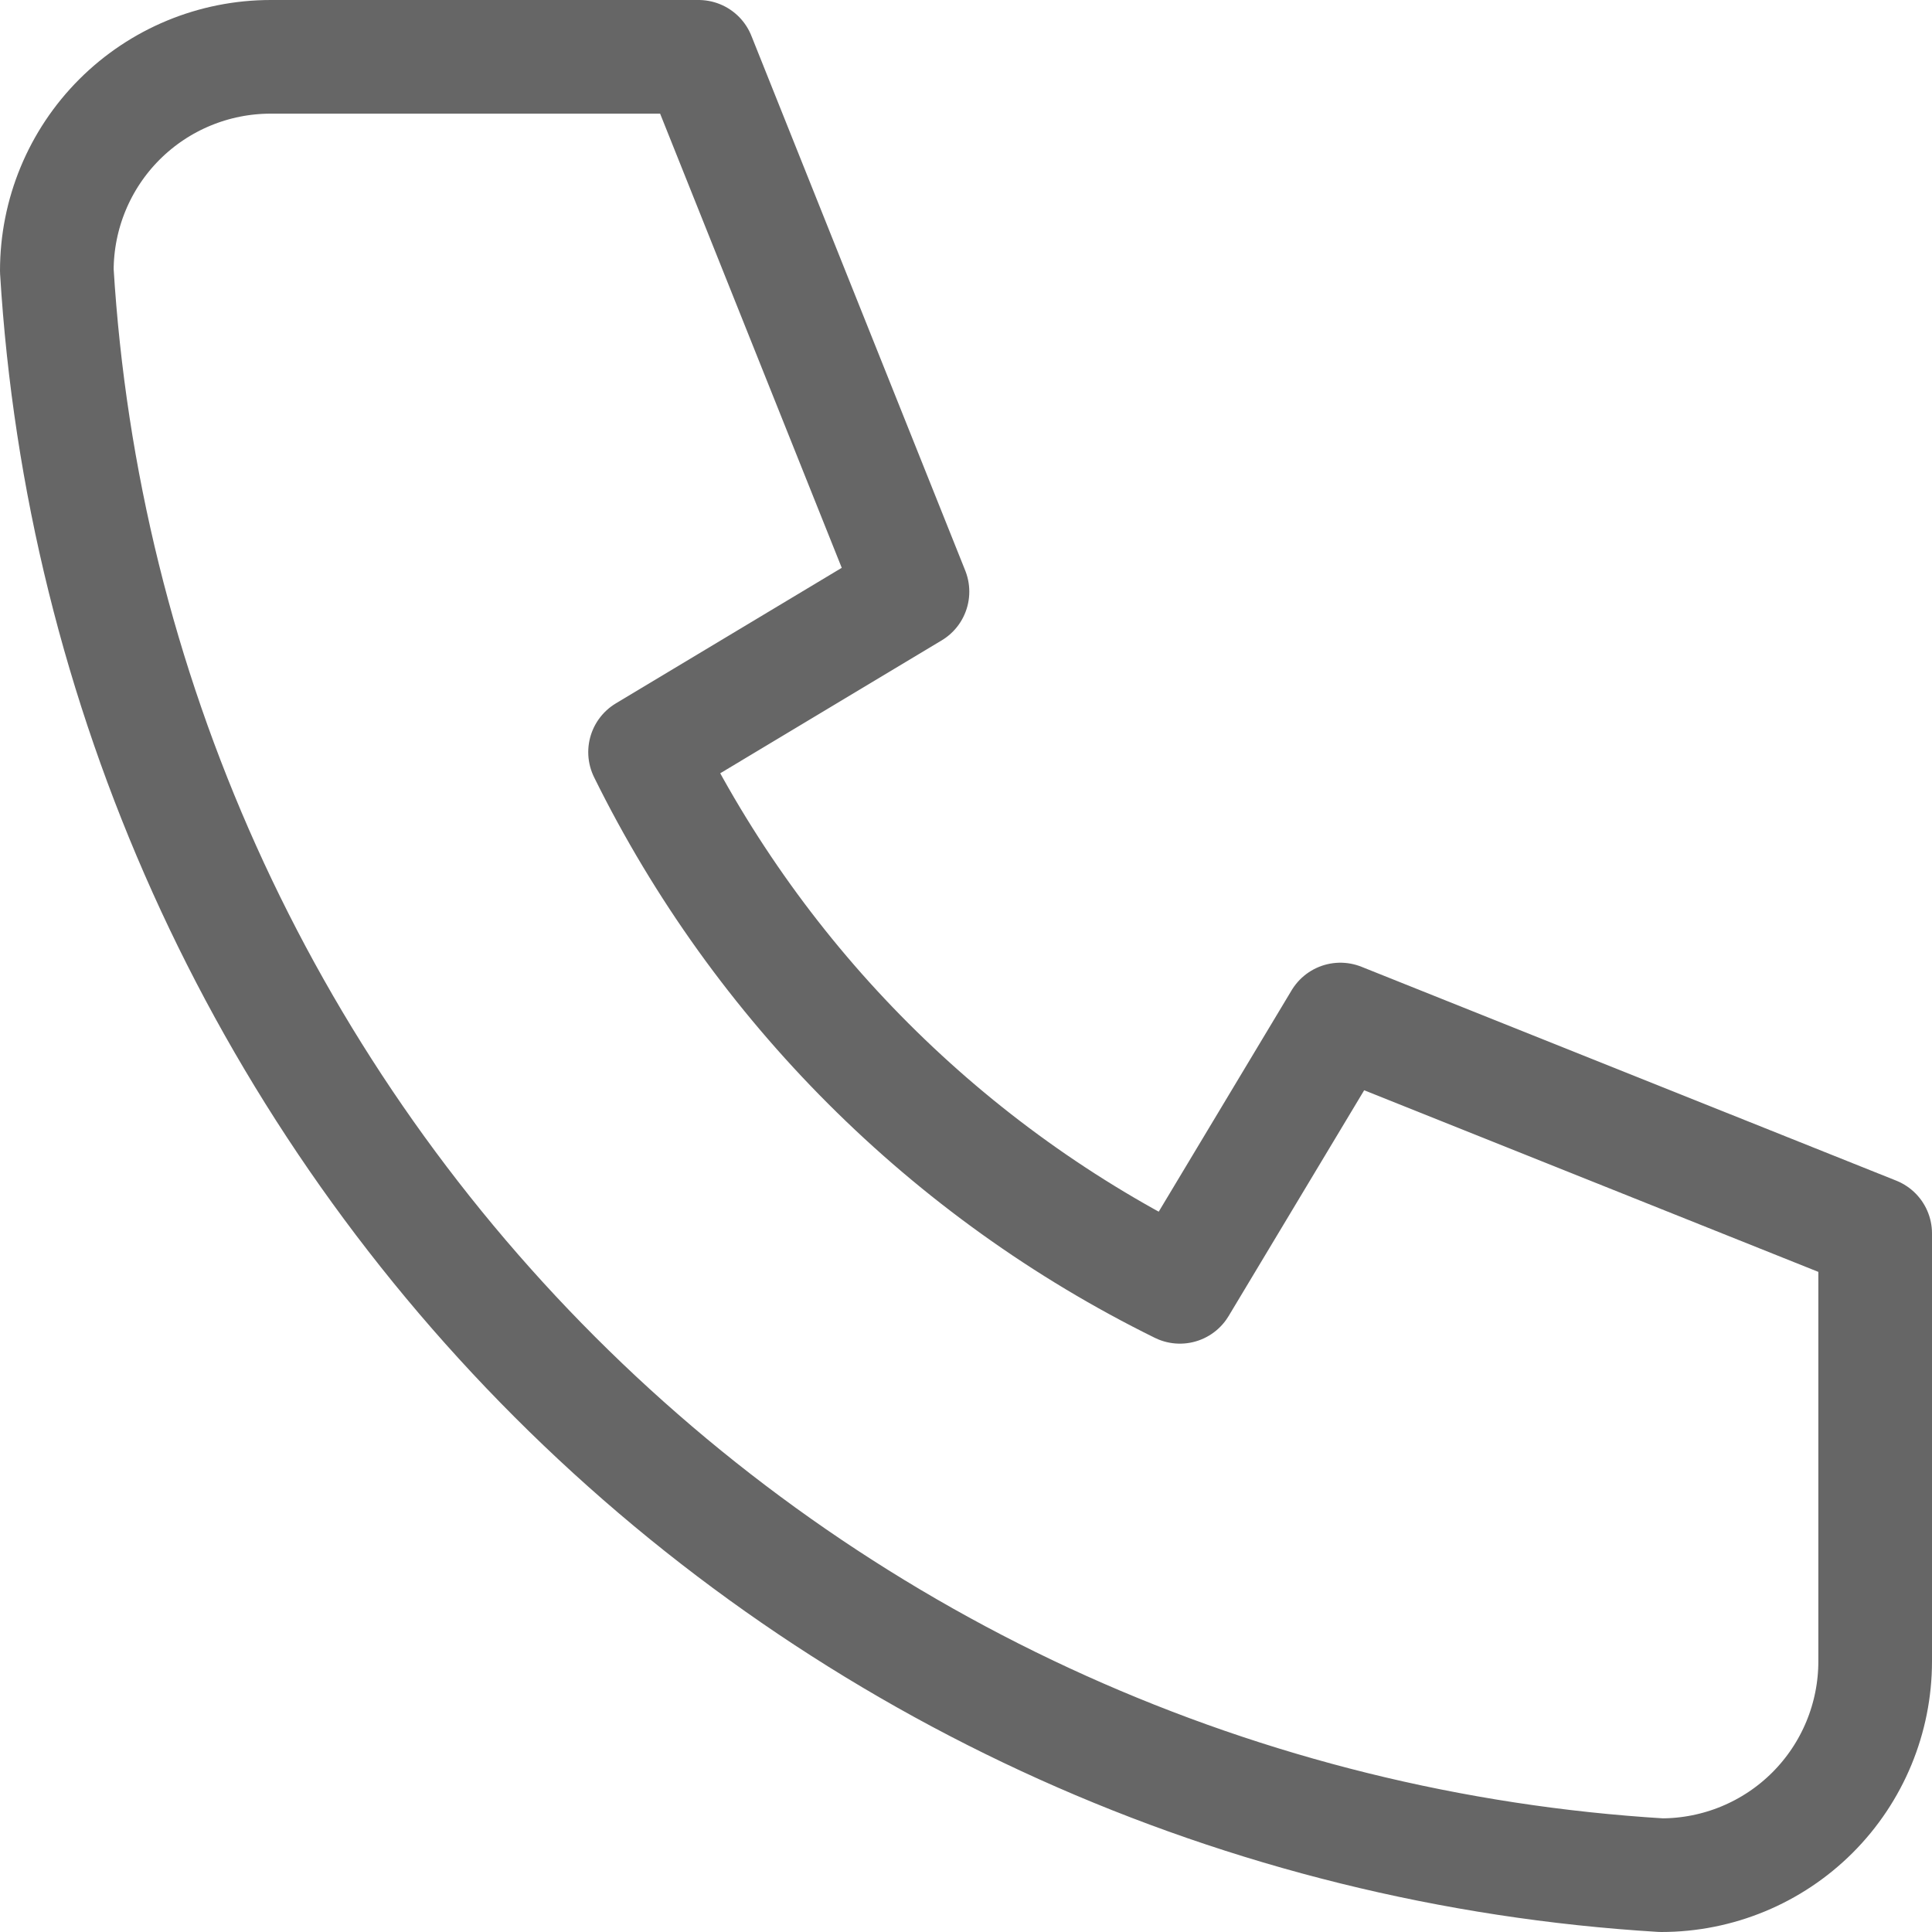
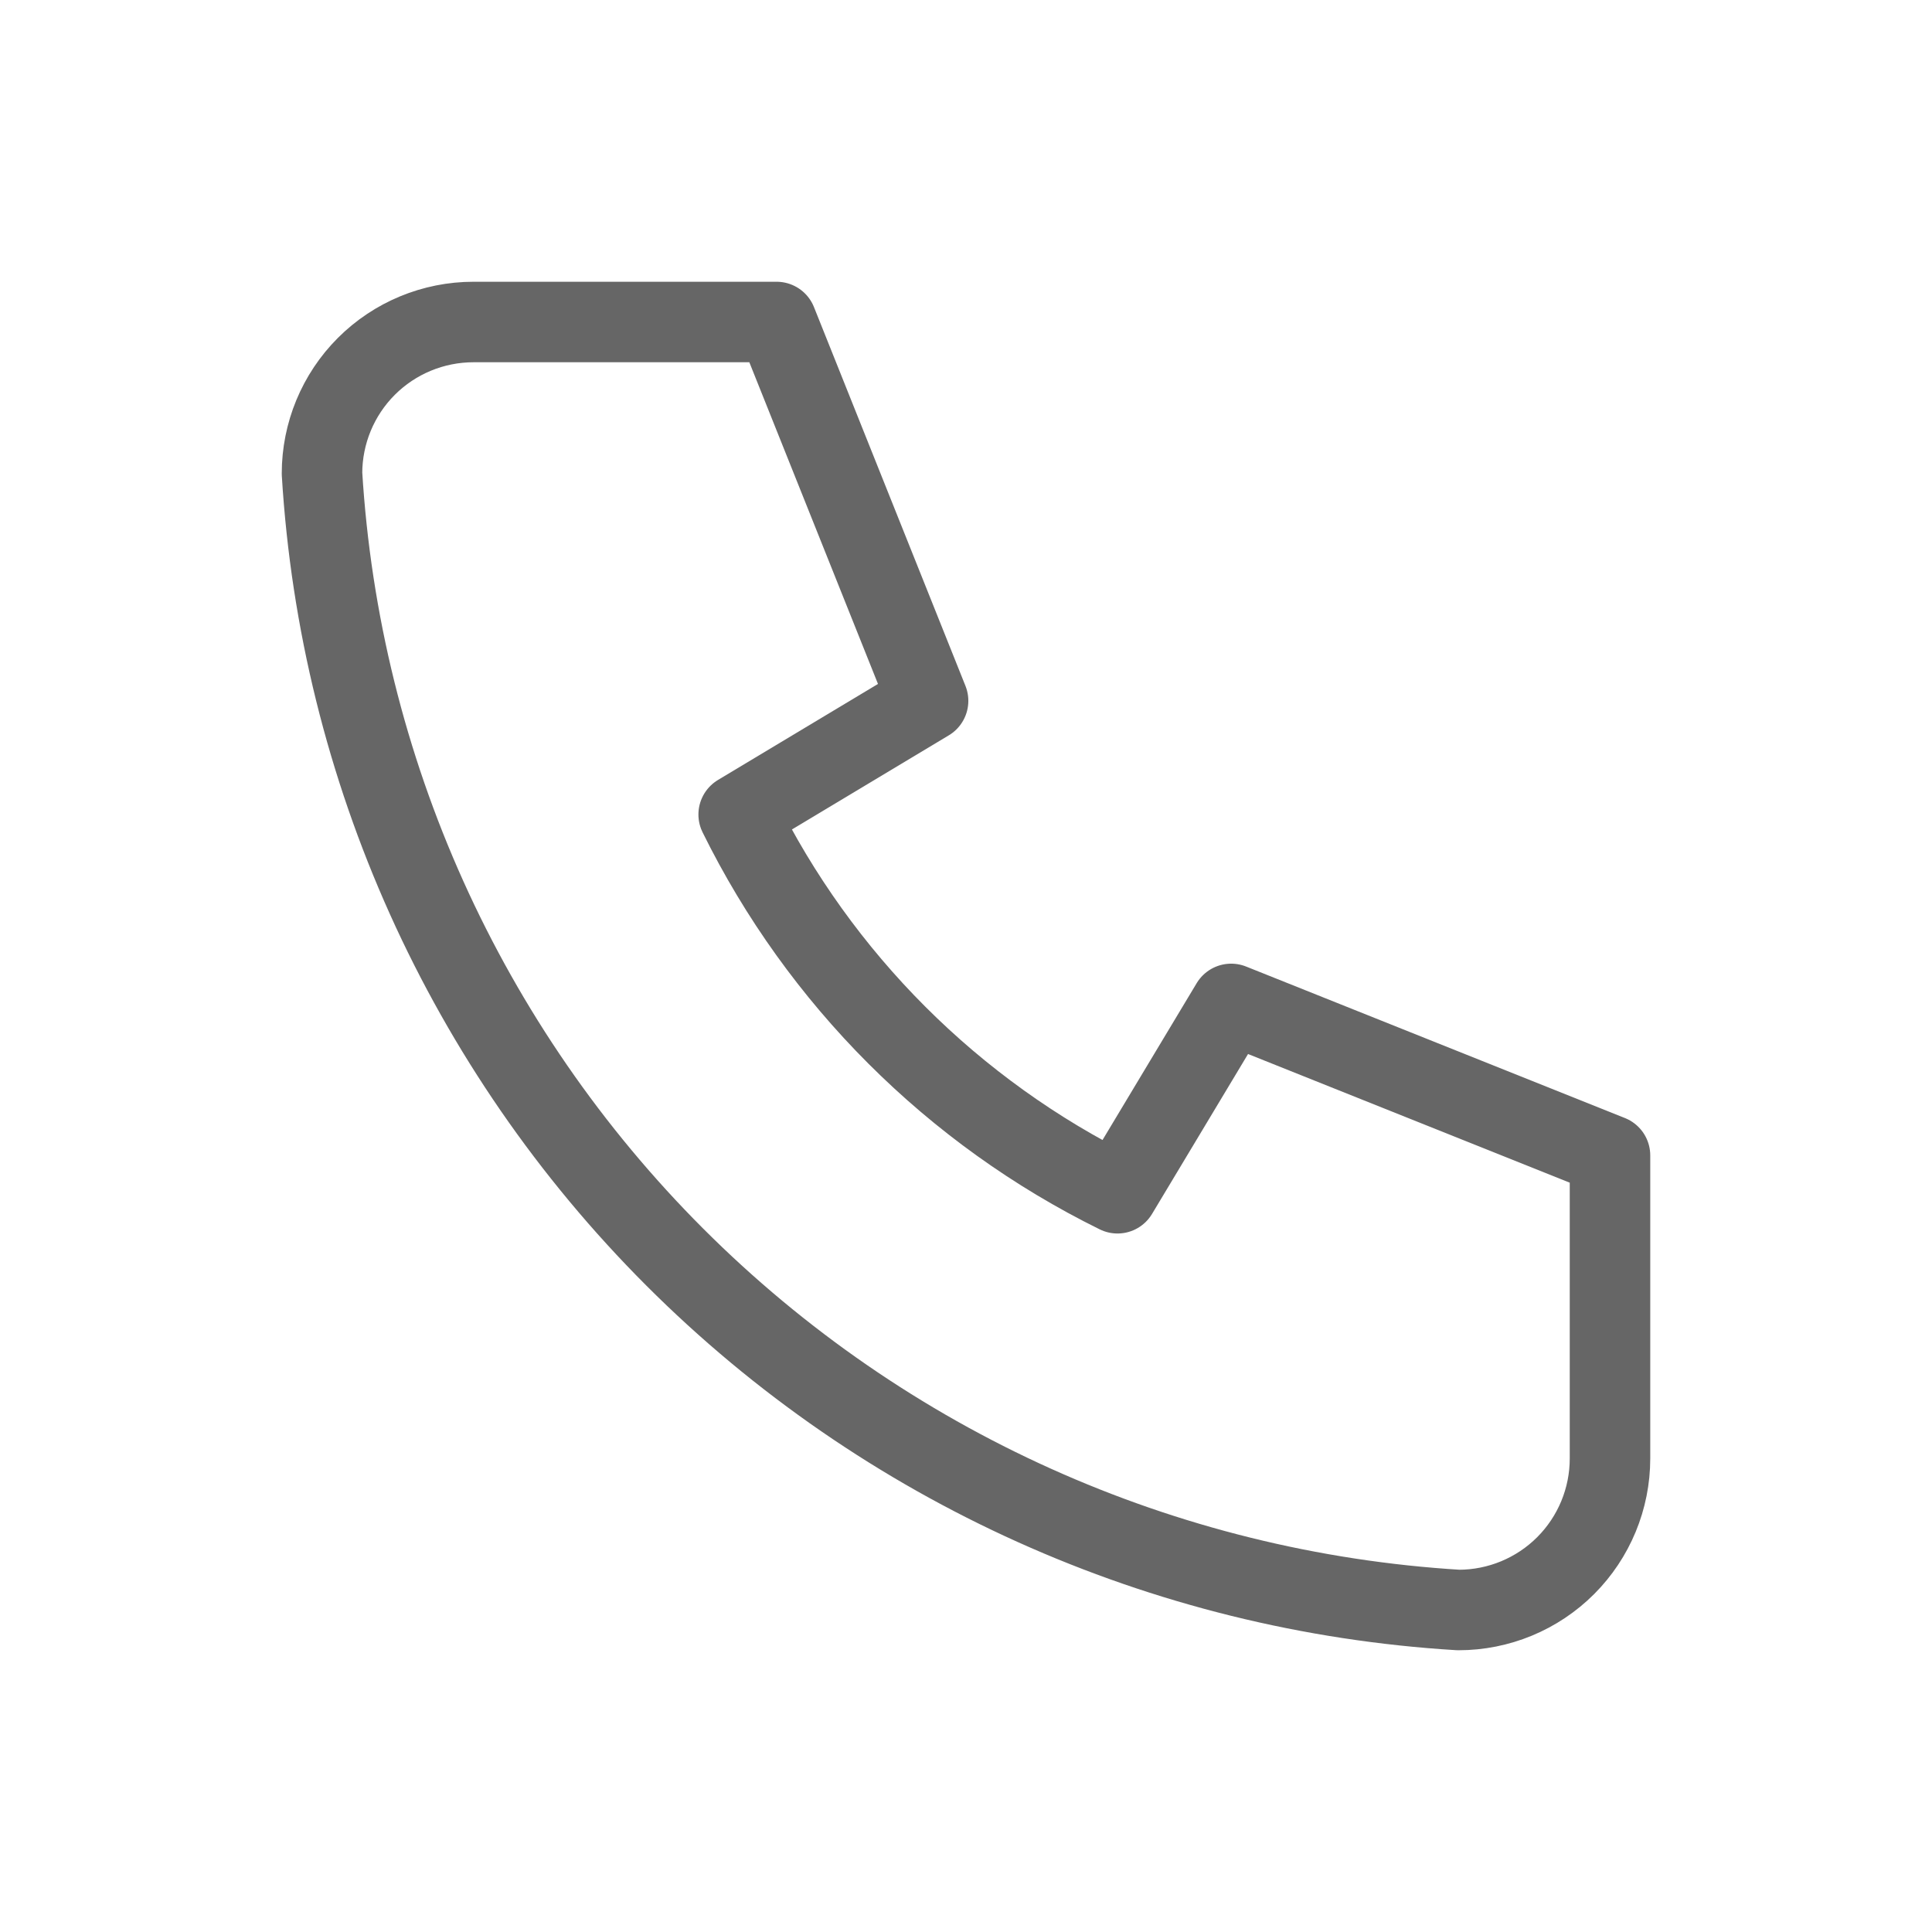
- <svg xmlns="http://www.w3.org/2000/svg" width="17" height="17" viewBox="0 0 17 17" fill="none">
-   <path d="M6.147 0.5H2.382C1.883 0.5 1.404 0.698 1.051 1.051C0.698 1.404 0.5 1.883 0.5 2.382C0.723 6.054 2.282 9.516 4.883 12.117C7.484 14.718 10.946 16.277 14.618 16.5C15.117 16.5 15.596 16.302 15.949 15.949C16.302 15.596 16.5 15.117 16.5 14.618V10.853L11.794 8.971L10.382 11.323C8.339 10.316 6.684 8.661 5.676 6.618L8.029 5.206L6.147 0.5Z" stroke="#666666" stroke-linecap="round" stroke-linejoin="round" />
+ <svg xmlns="http://www.w3.org/2000/svg" width="24" height="24" viewBox="0 0 24 24" fill="none">
+   <path d="M9.647 4H5.882C5.383 4 4.904 4.198 4.551 4.551C4.198 4.904 4 5.383 4 5.882C4.223 9.554 5.782 13.016 8.383 15.617C10.984 18.218 14.446 19.777 18.118 20C18.617 20 19.096 19.802 19.449 19.449C19.802 19.096 20 18.617 20 18.118V14.353L15.294 12.471L13.882 14.823C11.839 13.816 10.184 12.161 9.176 10.118L11.529 8.706L9.647 4Z" stroke="#666666" stroke-linecap="round" stroke-linejoin="round" />
</svg>
